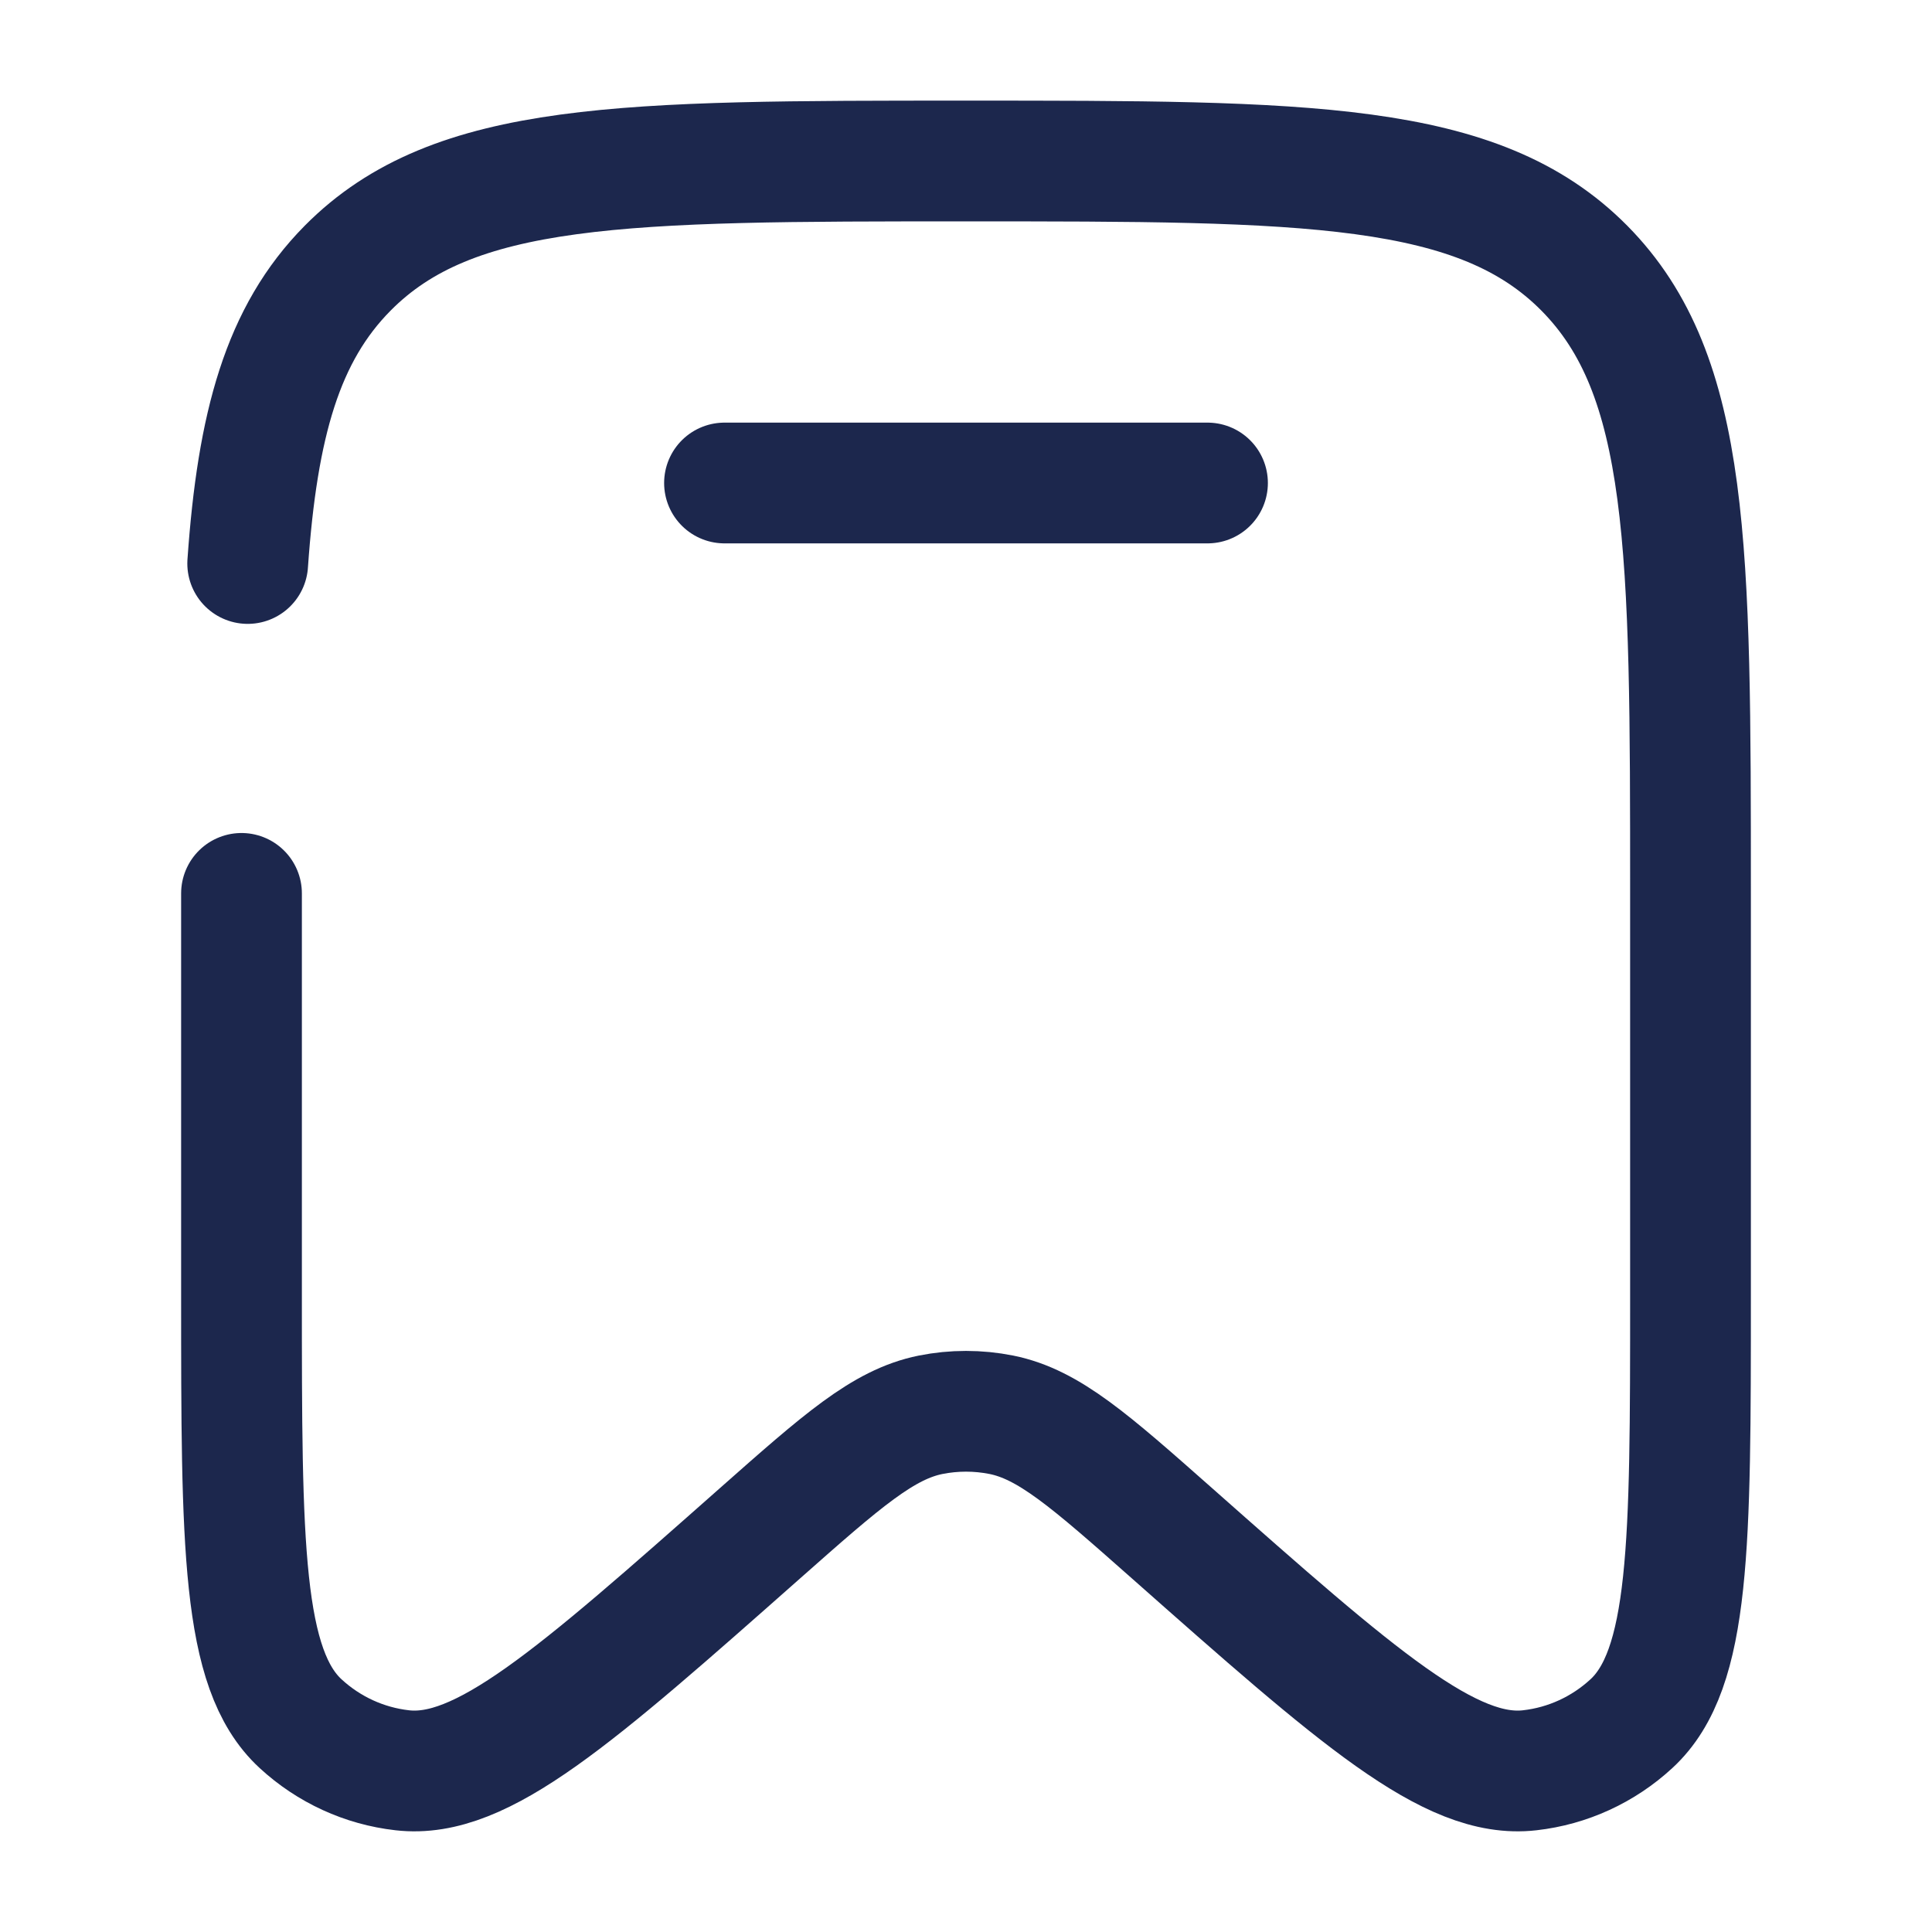
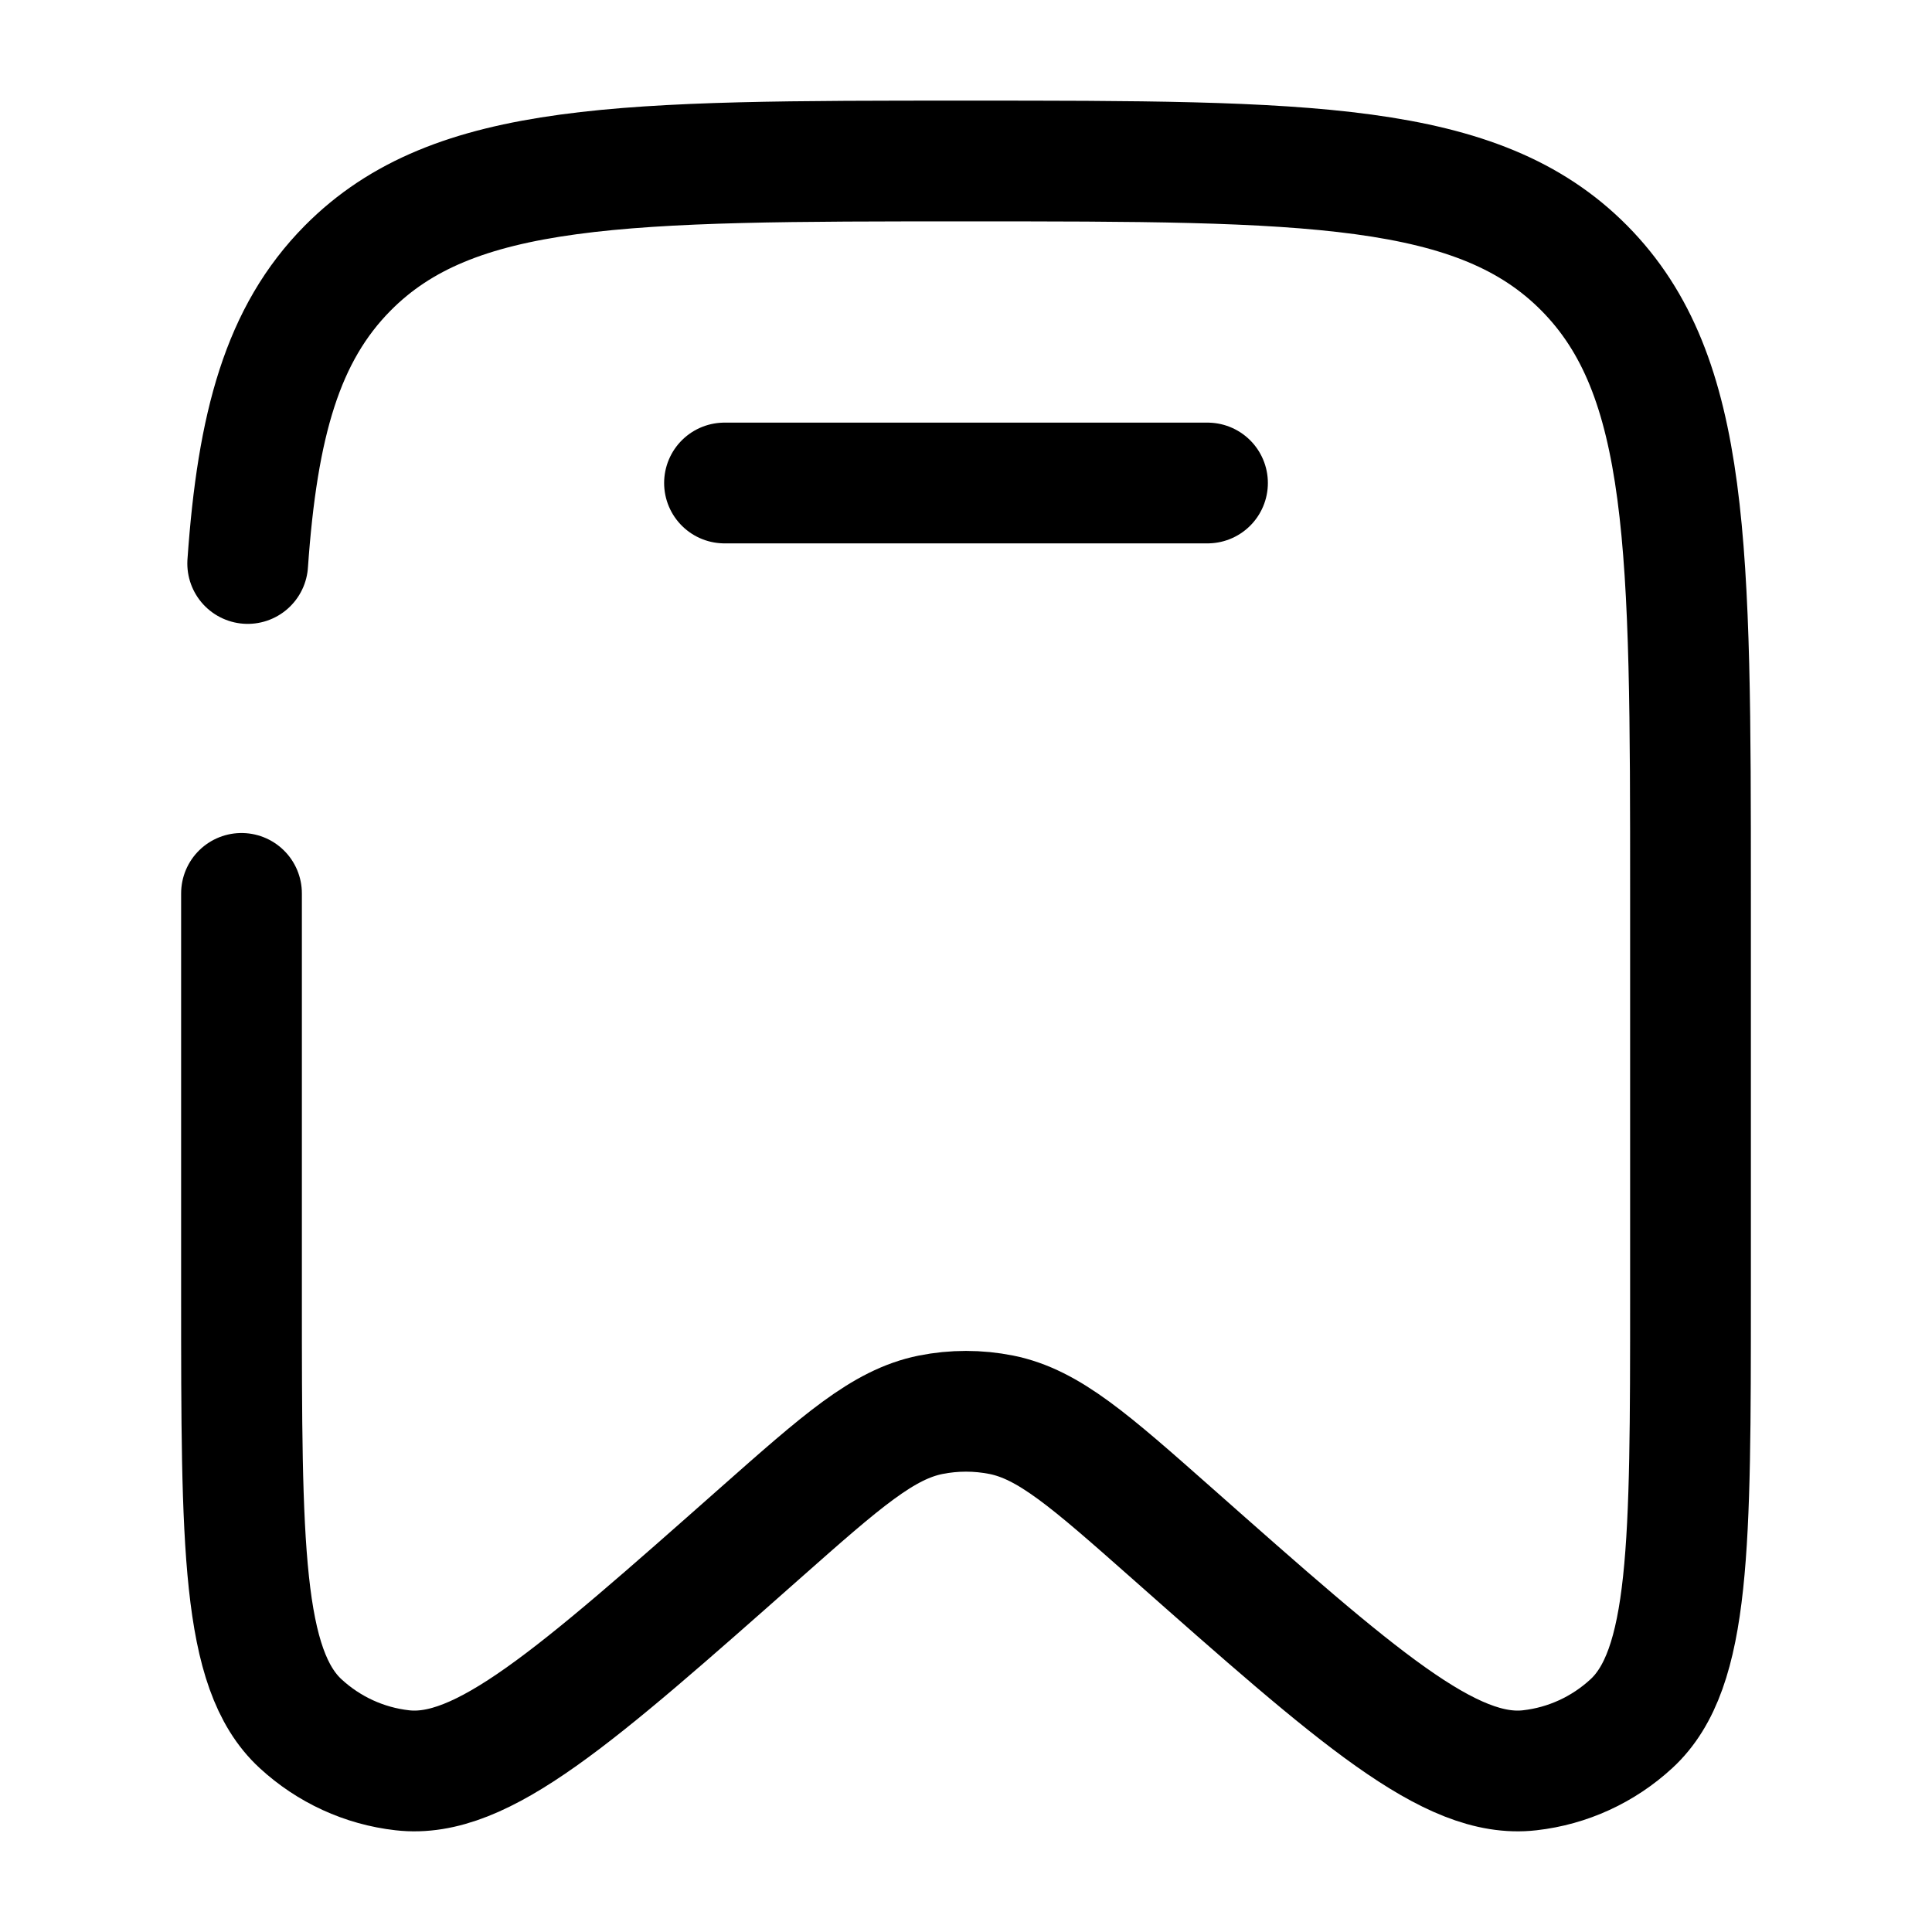
<svg xmlns="http://www.w3.org/2000/svg" width="800px" height="800px" viewBox="0 0 24 24" fill="none">
-   <path d="M3 11.098V16.091C3 19.188 3 20.736 3.734 21.412C4.084 21.735 4.526 21.938 4.997 21.991C5.984 22.105 7.137 21.085 9.442 19.046C10.461 18.145 10.971 17.694 11.56 17.575C11.851 17.517 12.149 17.517 12.44 17.575C13.029 17.694 13.539 18.145 14.558 19.046C16.863 21.085 18.016 22.105 19.003 21.991C19.474 21.938 19.916 21.735 20.266 21.412C21 20.736 21 19.188 21 16.091V11.098C21 6.809 21 4.665 19.682 3.332C18.364 2 16.243 2 12 2C7.757 2 5.636 2 4.318 3.332C3.511 4.148 3.198 5.269 3.077 7" stroke="#1C274D" stroke-width="1.5" stroke-linecap="round" />
-   <path d="M15 6H9" stroke="#1C274D" stroke-width="1.5" stroke-linecap="round" />
+   <path d="M3 11.098V16.091C3 19.188 3 20.736 3.734 21.412C4.084 21.735 4.526 21.938 4.997 21.991C5.984 22.105 7.137 21.085 9.442 19.046C10.461 18.145 10.971 17.694 11.56 17.575C11.851 17.517 12.149 17.517 12.44 17.575C13.029 17.694 13.539 18.145 14.558 19.046C16.863 21.085 18.016 22.105 19.003 21.991C19.474 21.938 19.916 21.735 20.266 21.412C21 20.736 21 19.188 21 16.091V11.098C21 6.809 21 4.665 19.682 3.332C18.364 2 16.243 2 12 2C7.757 2 5.636 2 4.318 3.332C3.511 4.148 3.198 5.269 3.077 7" stroke="#000000" stroke-width="1.5" stroke-linecap="round" />
+   <path d="M15 6H9" stroke="#000000" stroke-width="1.5" stroke-linecap="round" />
</svg>
